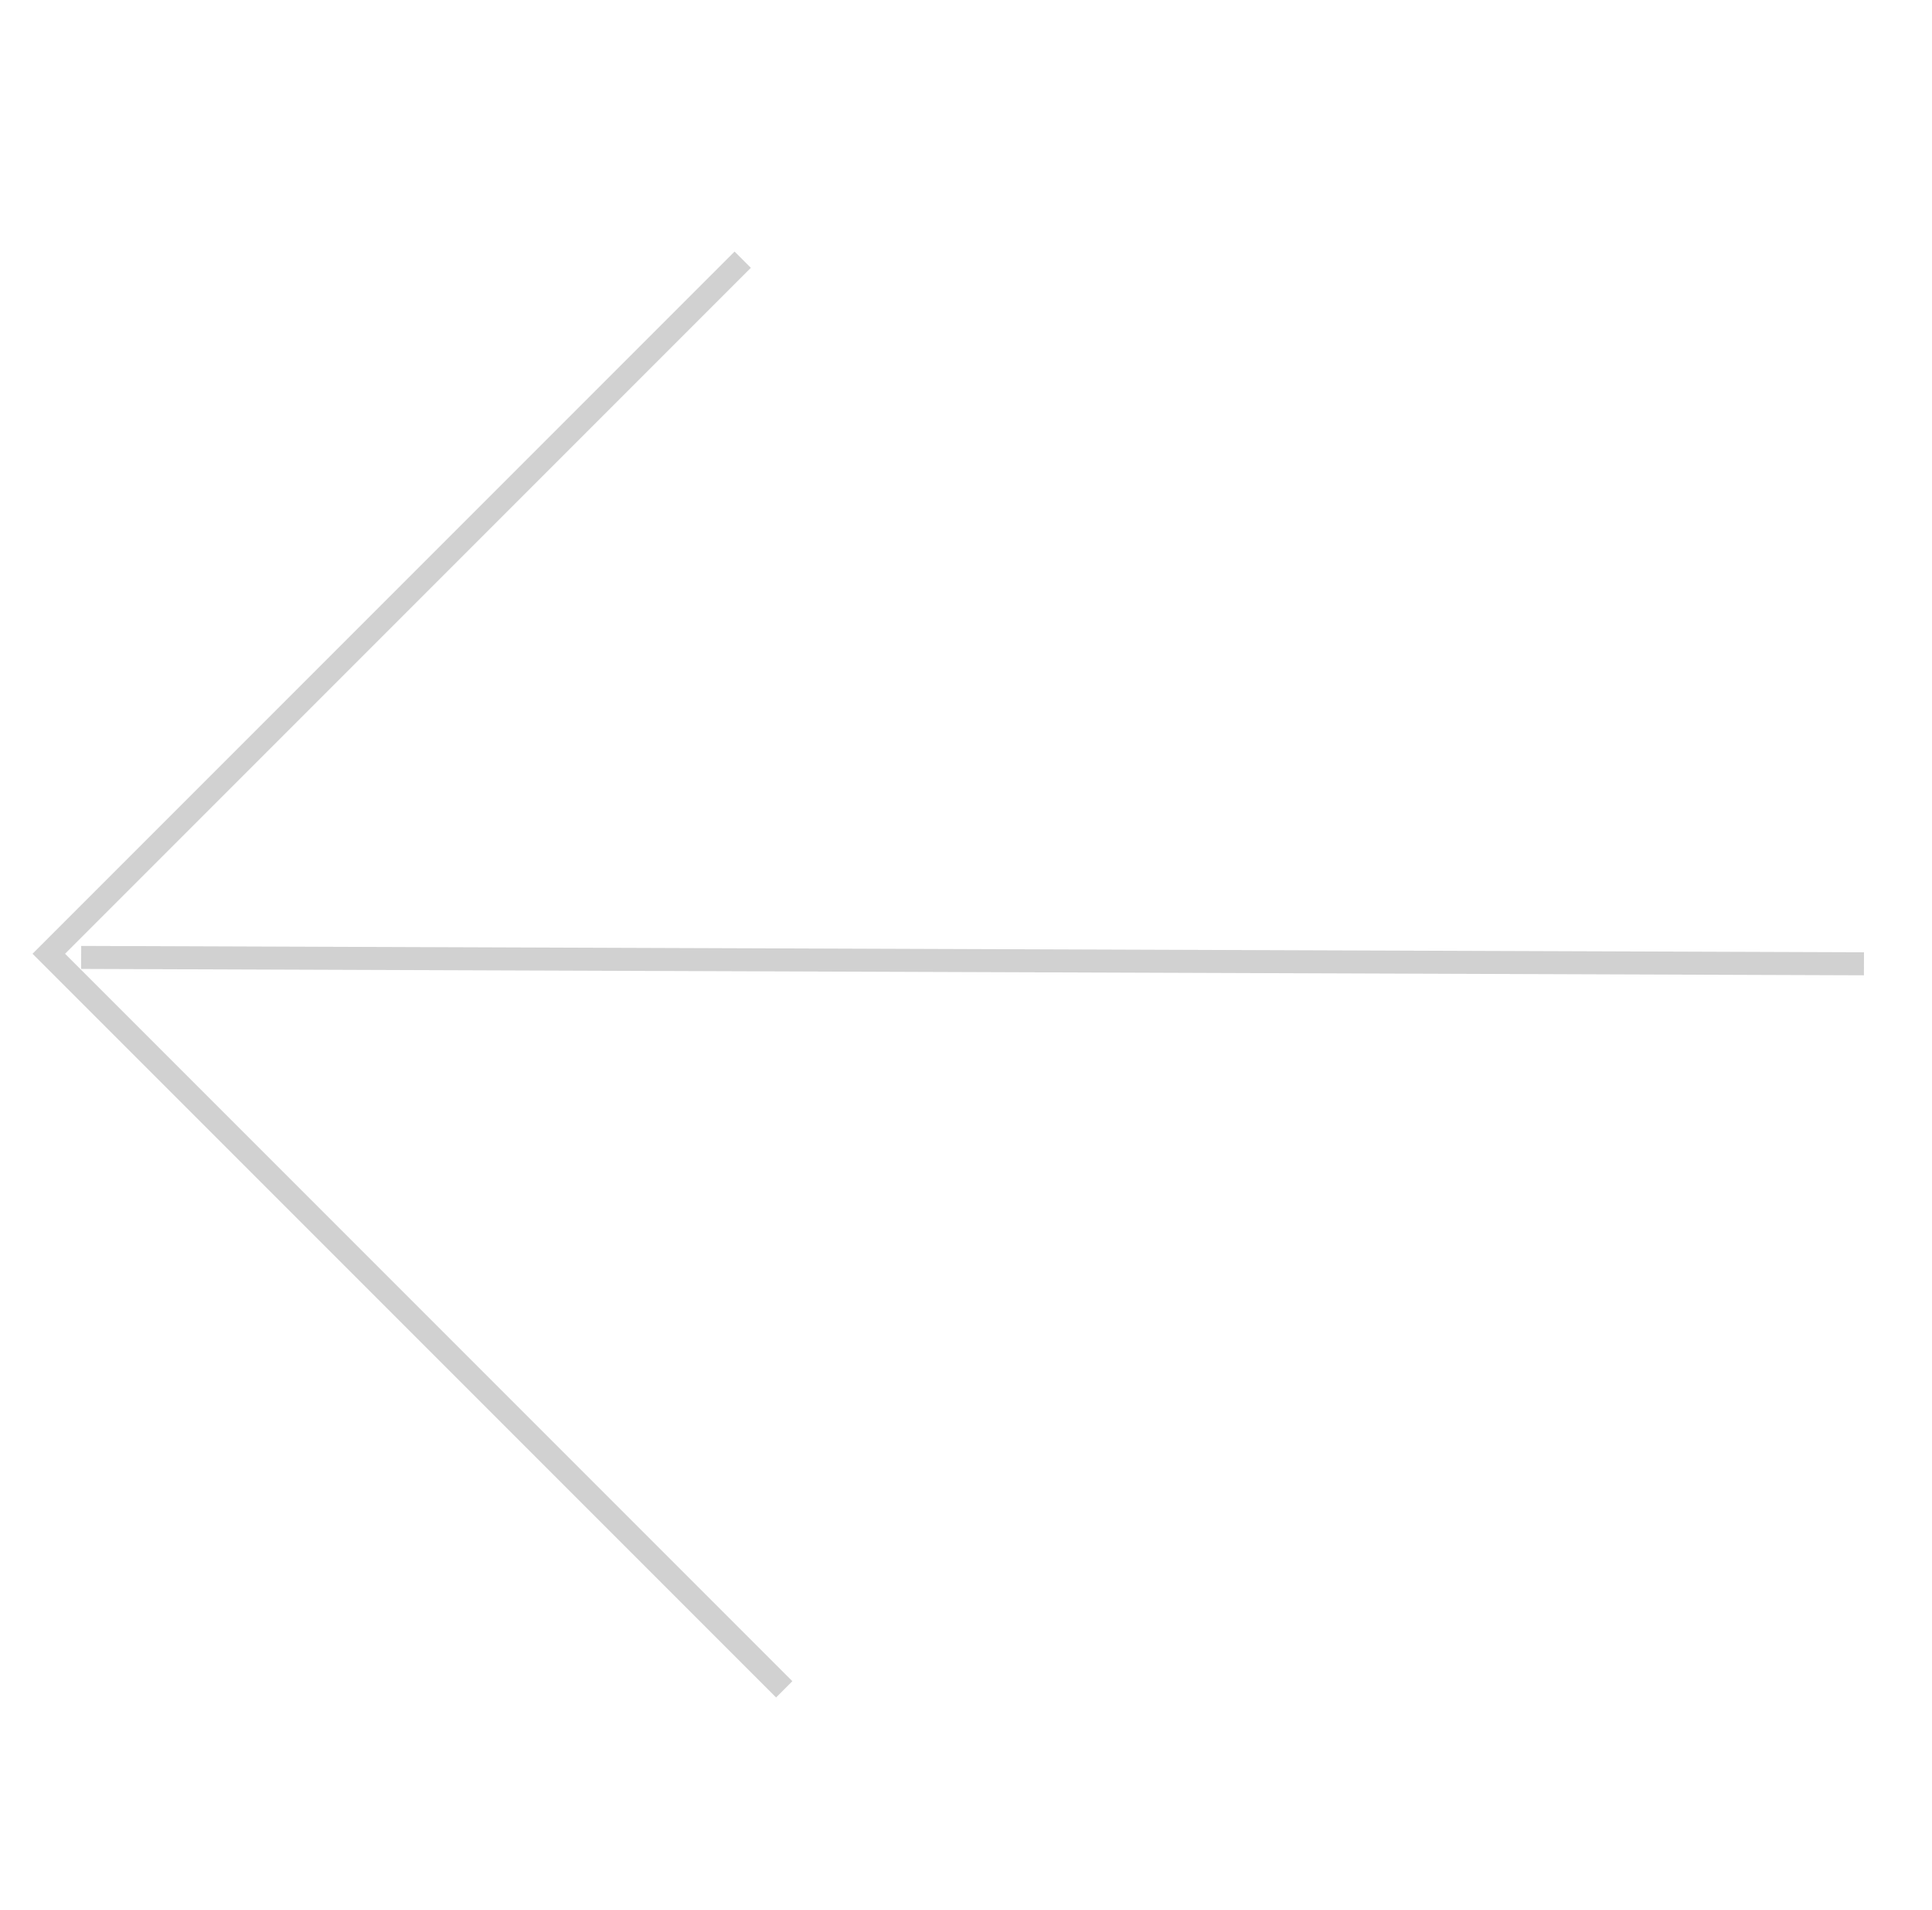
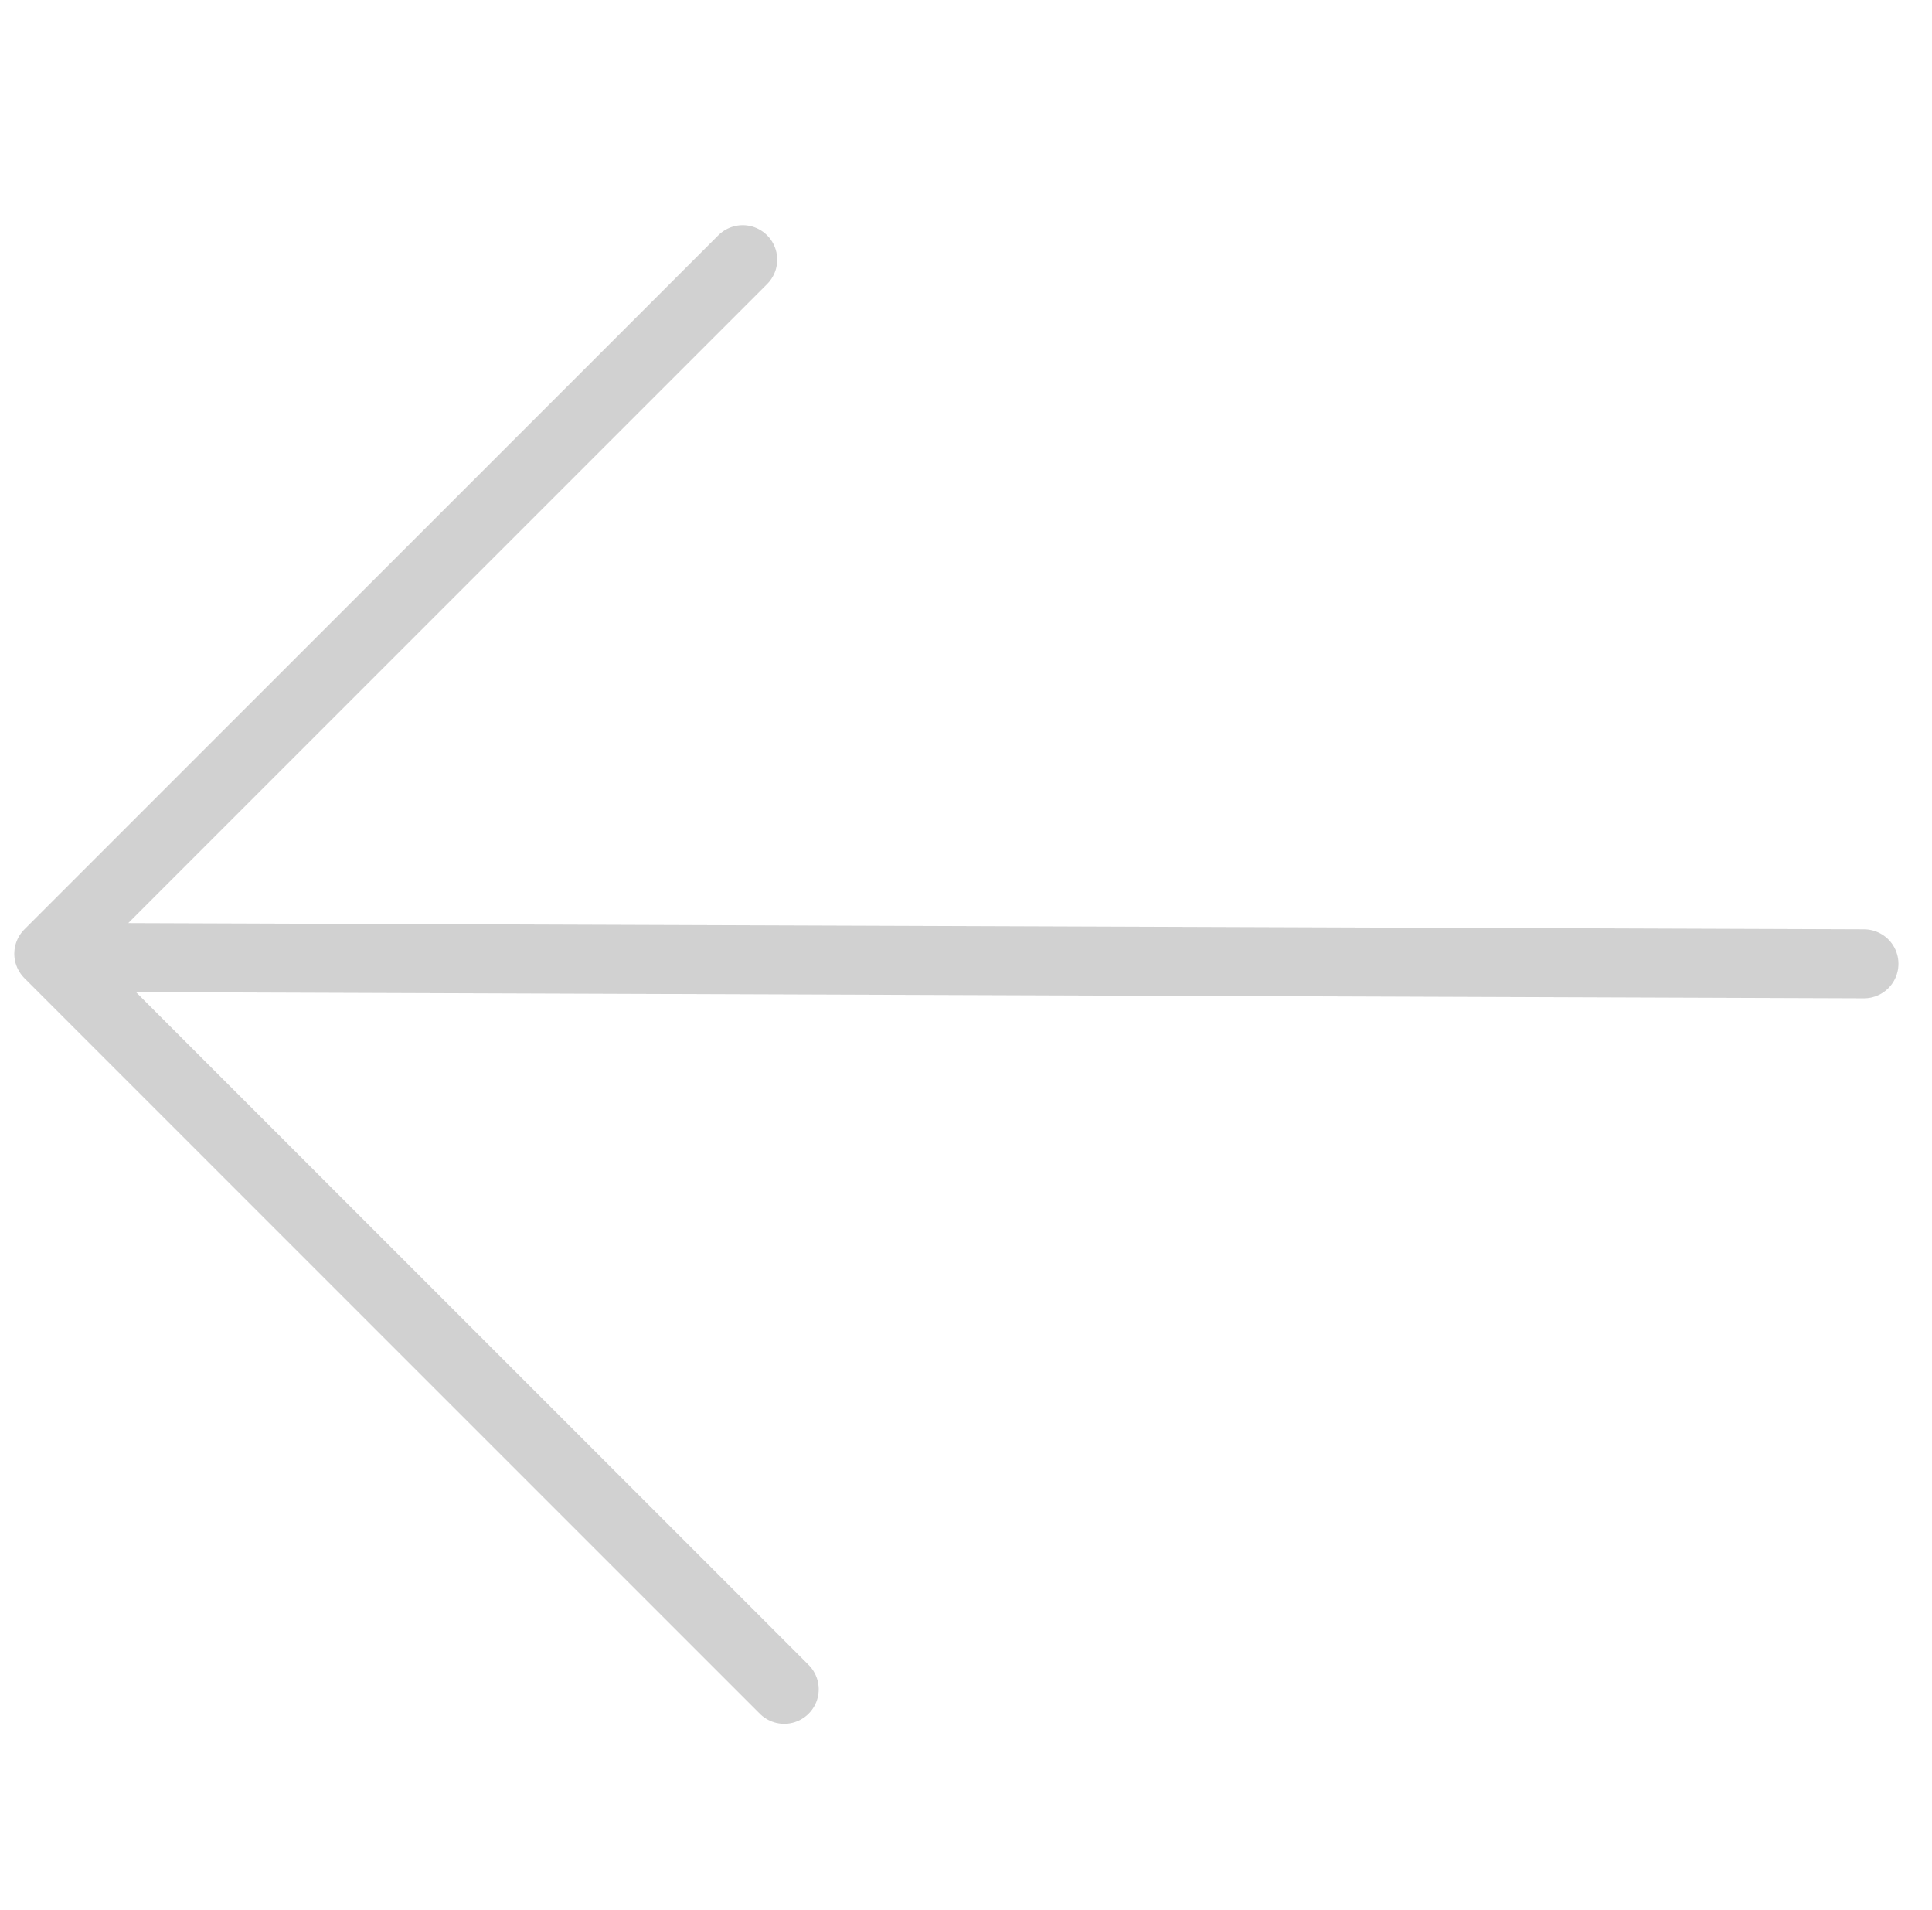
- <svg xmlns="http://www.w3.org/2000/svg" className="w-full" width="84" height="83" viewBox="0 0 84 83">
+ <svg xmlns="http://www.w3.org/2000/svg" width="84" height="83" viewBox="0 0 84 83">
  <g id="Previous" transform="translate(-1197.879 -864.108)">
    <g id="Group_51" data-name="Group 51" transform="translate(1289.118 952.395) rotate(180)">
      <g id="Group_14" data-name="Group 14" transform="translate(49.439 5.433) rotate(45)" opacity="0.9">
-         <path id="Path_28" data-name="Path 28" d="M0,54.614,55.006,0" transform="translate(1.214 2.096)" fill="none" stroke="#ccc" strokeLinecap="round" strokeWidth="3" />
-         <path id="Path_29" data-name="Path 29" d="M0,0H45.219V42.667" transform="translate(12.109 1.214)" fill="none" stroke="#ccc" strokeLinecap="round" strokeLinejoin="round" strokeWidth="3" />
+         <path id="Path_28" data-name="Path 28" d="M0,54.614,55.006,0" transform="translate(1.214 2.096)" fill="none" stroke="#ccc" stroke-linecap="round" stroke-width="3" />
+         <path id="Path_29" data-name="Path 29" d="M0,0H45.219V42.667" transform="translate(12.109 1.214)" fill="none" stroke="#ccc" stroke-linecap="round" stroke-linejoin="round" stroke-width="3" />
      </g>
    </g>
  </g>
</svg>
